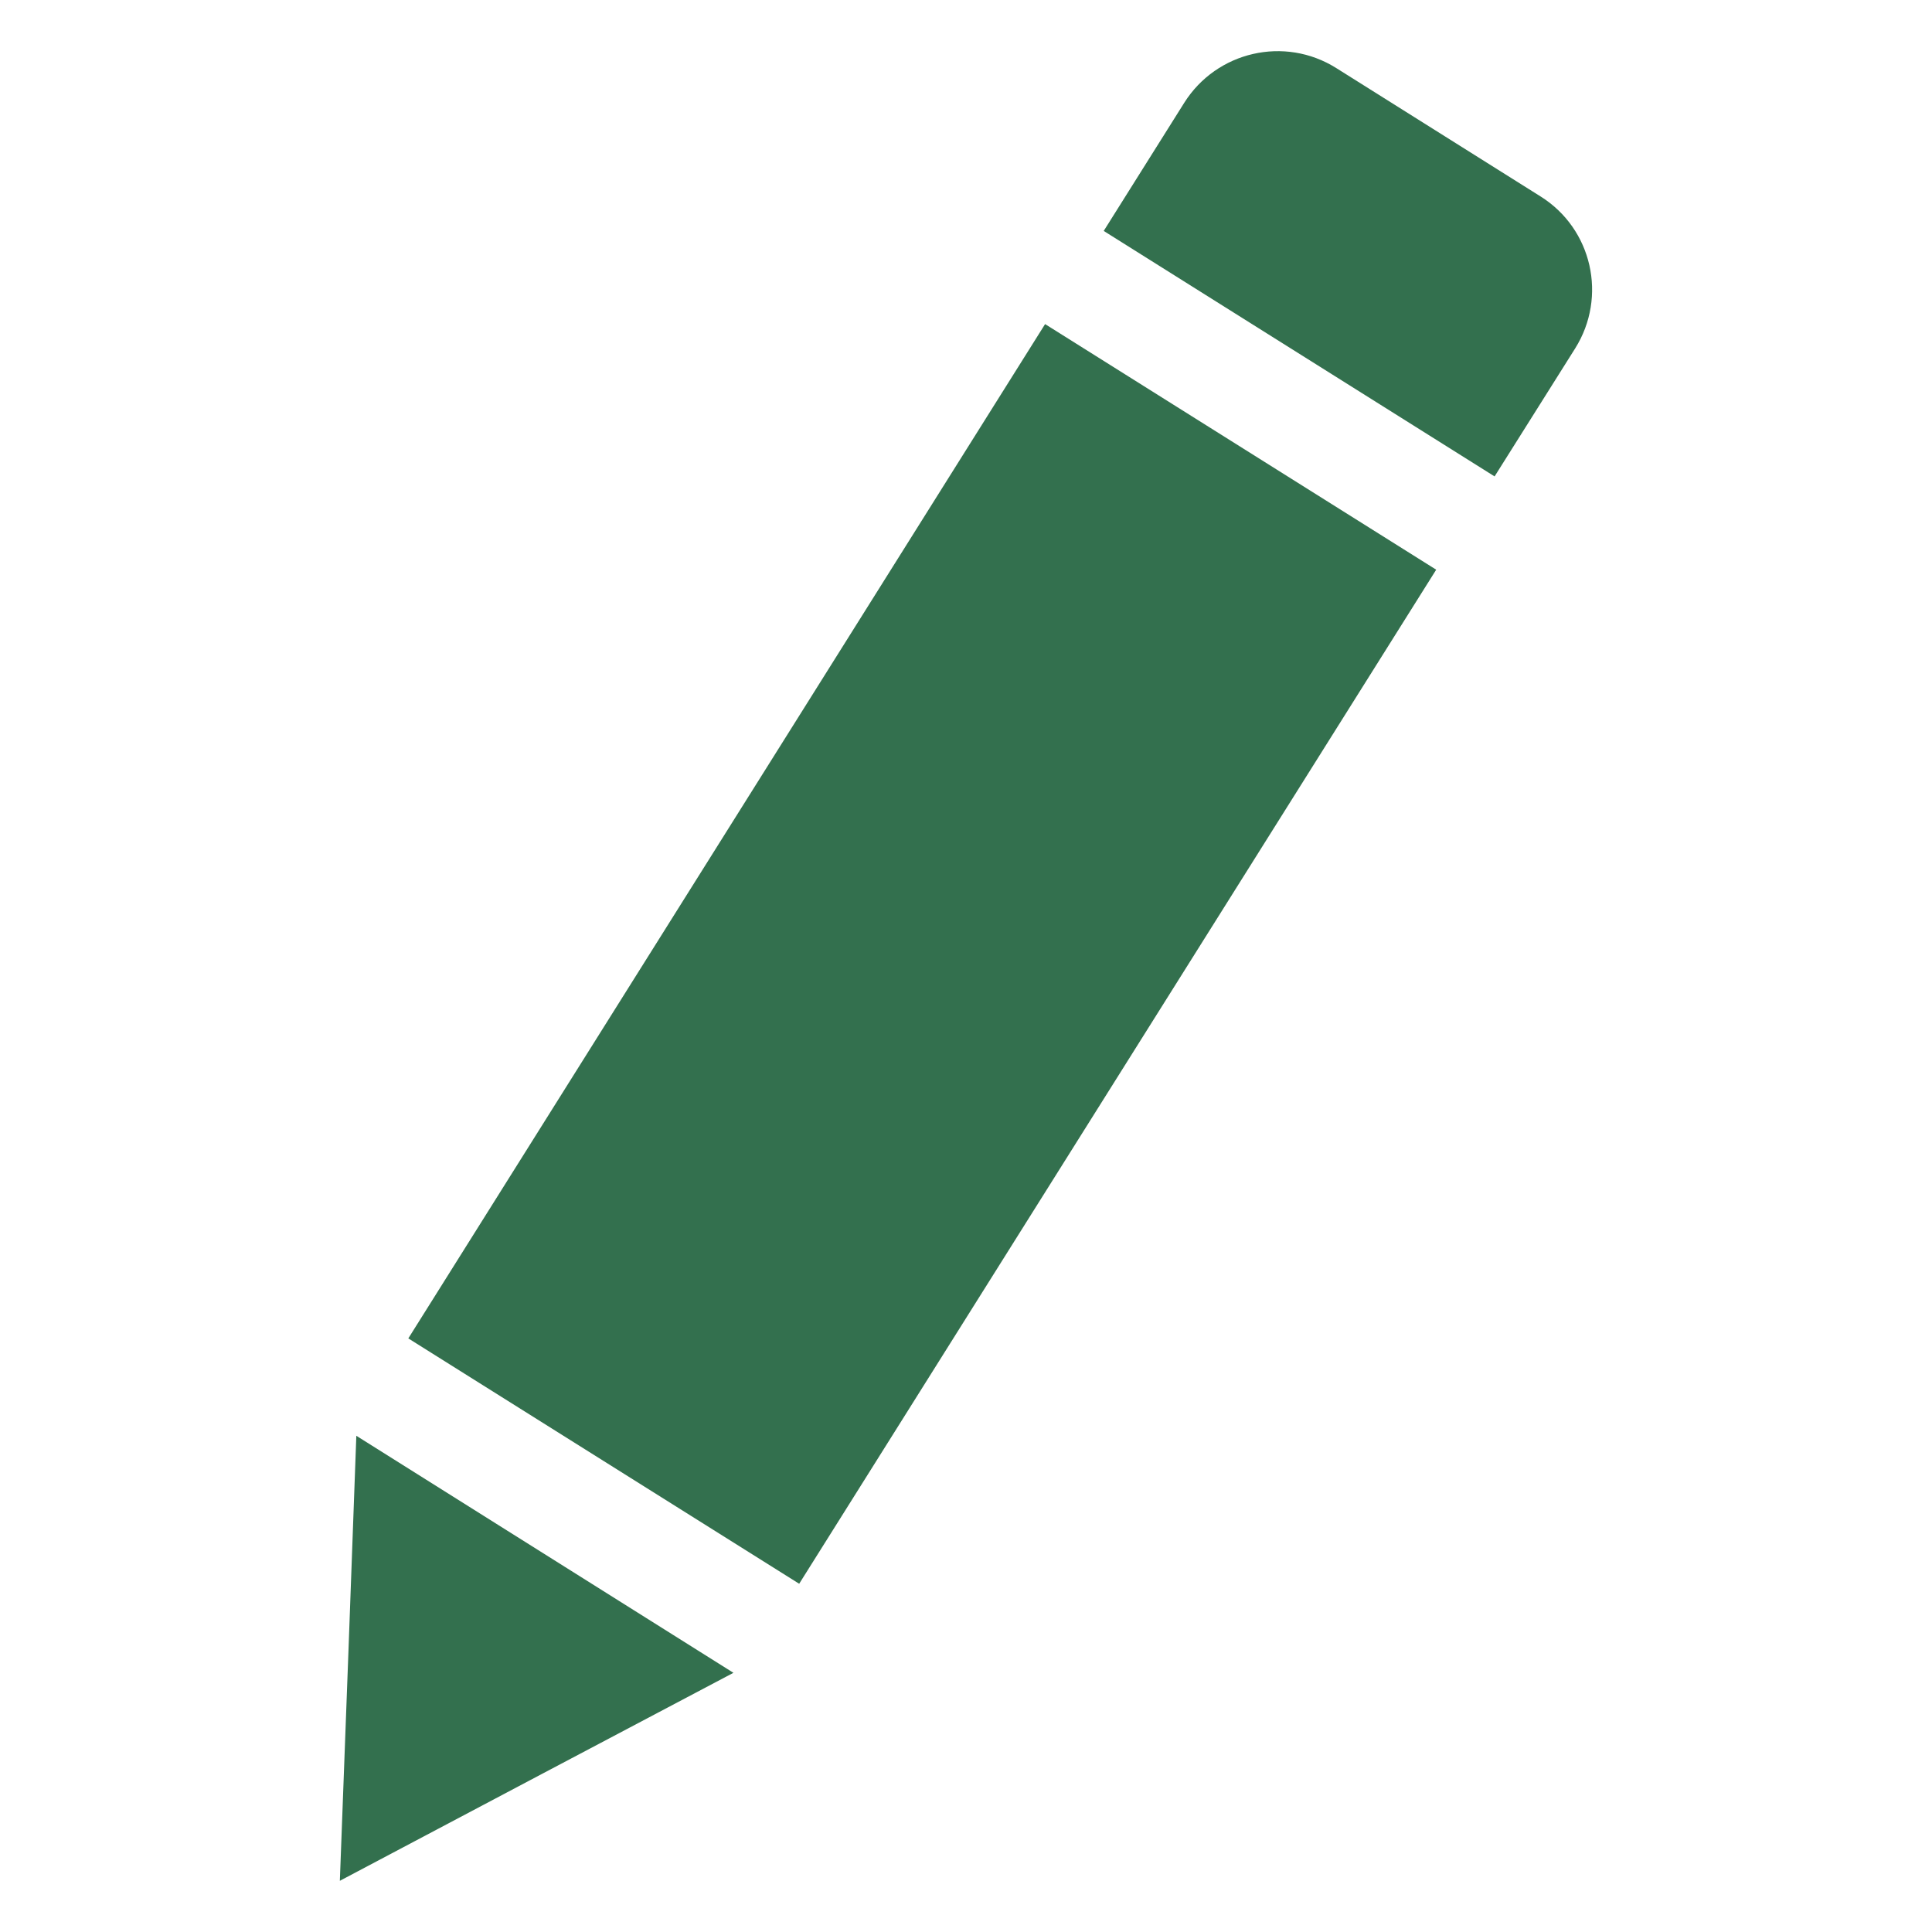
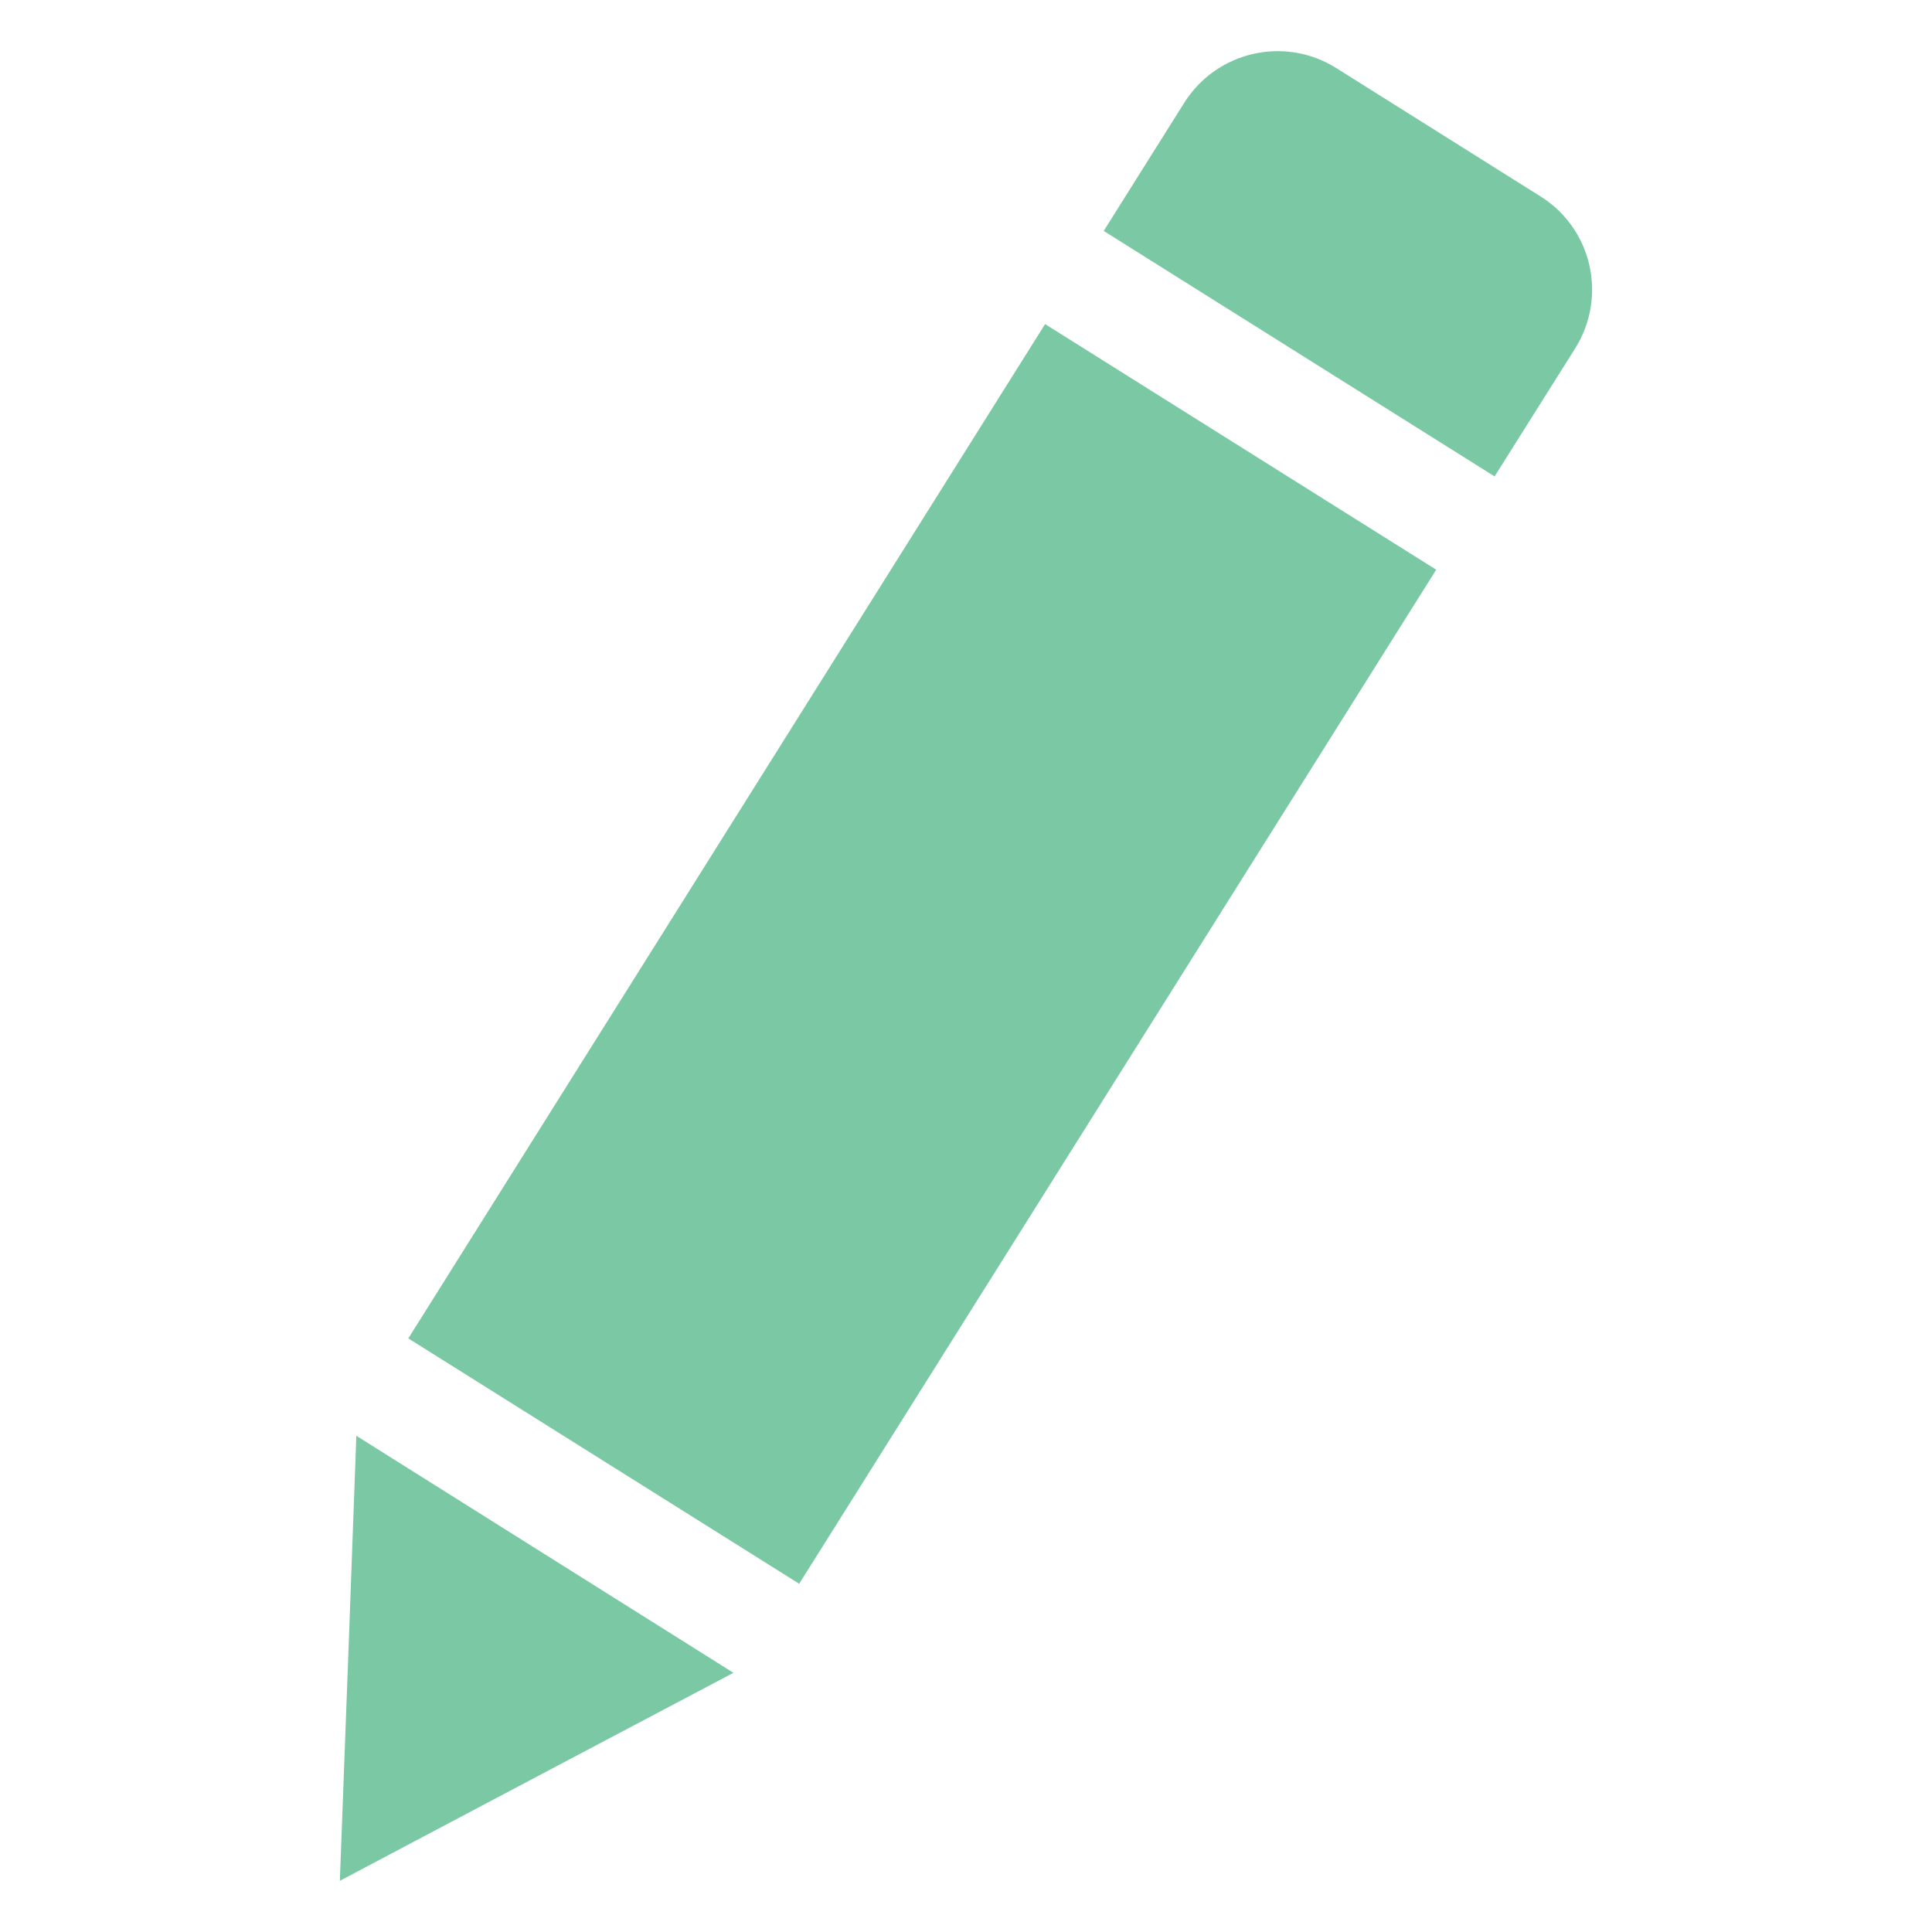
<svg xmlns="http://www.w3.org/2000/svg" version="1.1" id="Layer_1" x="0px" y="0px" width="32px" height="32px" viewBox="0 0 32 32" enable-background="new 0 0 32 32" xml:space="preserve">
  <path id="pensil" d="M25.517,3.254l-3.385-2.127c-0.854-0.536-1.979-0.278-2.517,0.575l-1.334,2.123l6.474,4.066L26.09,5.77  C26.626,4.915,26.371,3.789,25.517,3.254z M6.763,22.168l6.474,4.064L23.788,9.436L17.31,5.368L6.763,22.168z M5.772,27.334  l-0.143,3.818l3.379-1.787l3.14-1.658l-6.246-3.926L5.772,27.334z" />
  <style>
path {
- fill: #33704E;
+ fill: #7BC8A4;
}
</style>
</svg>
